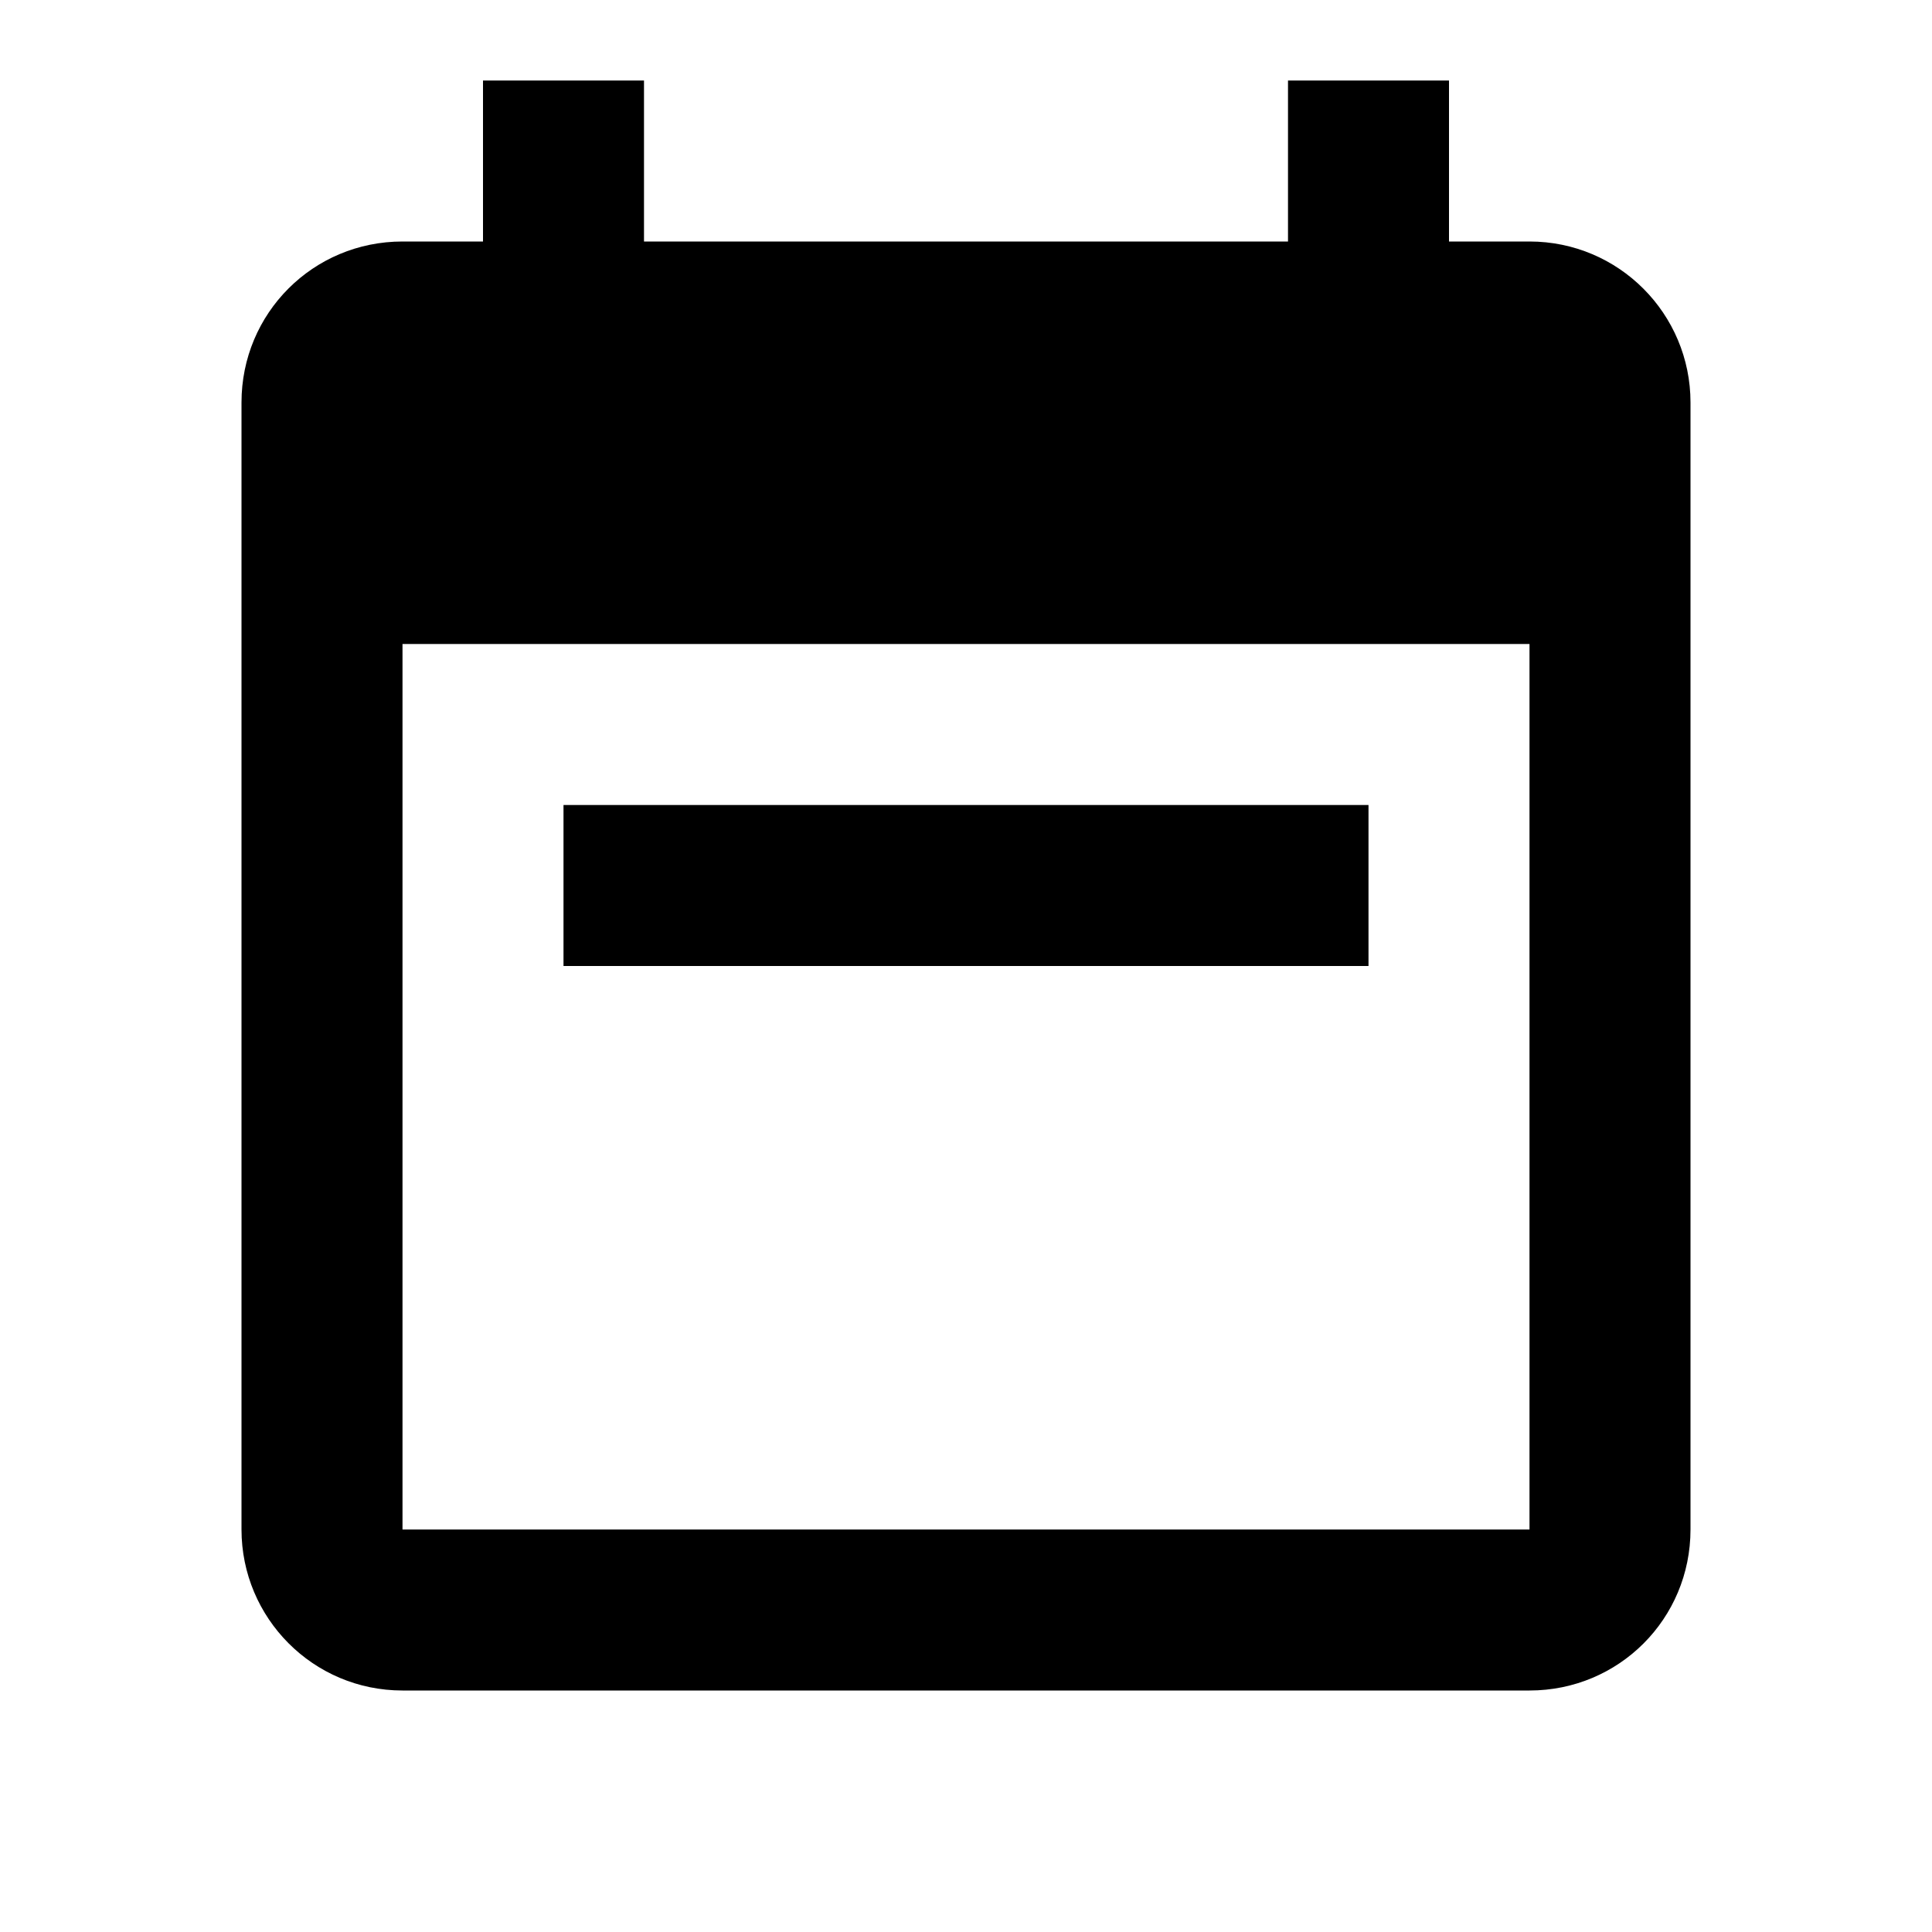
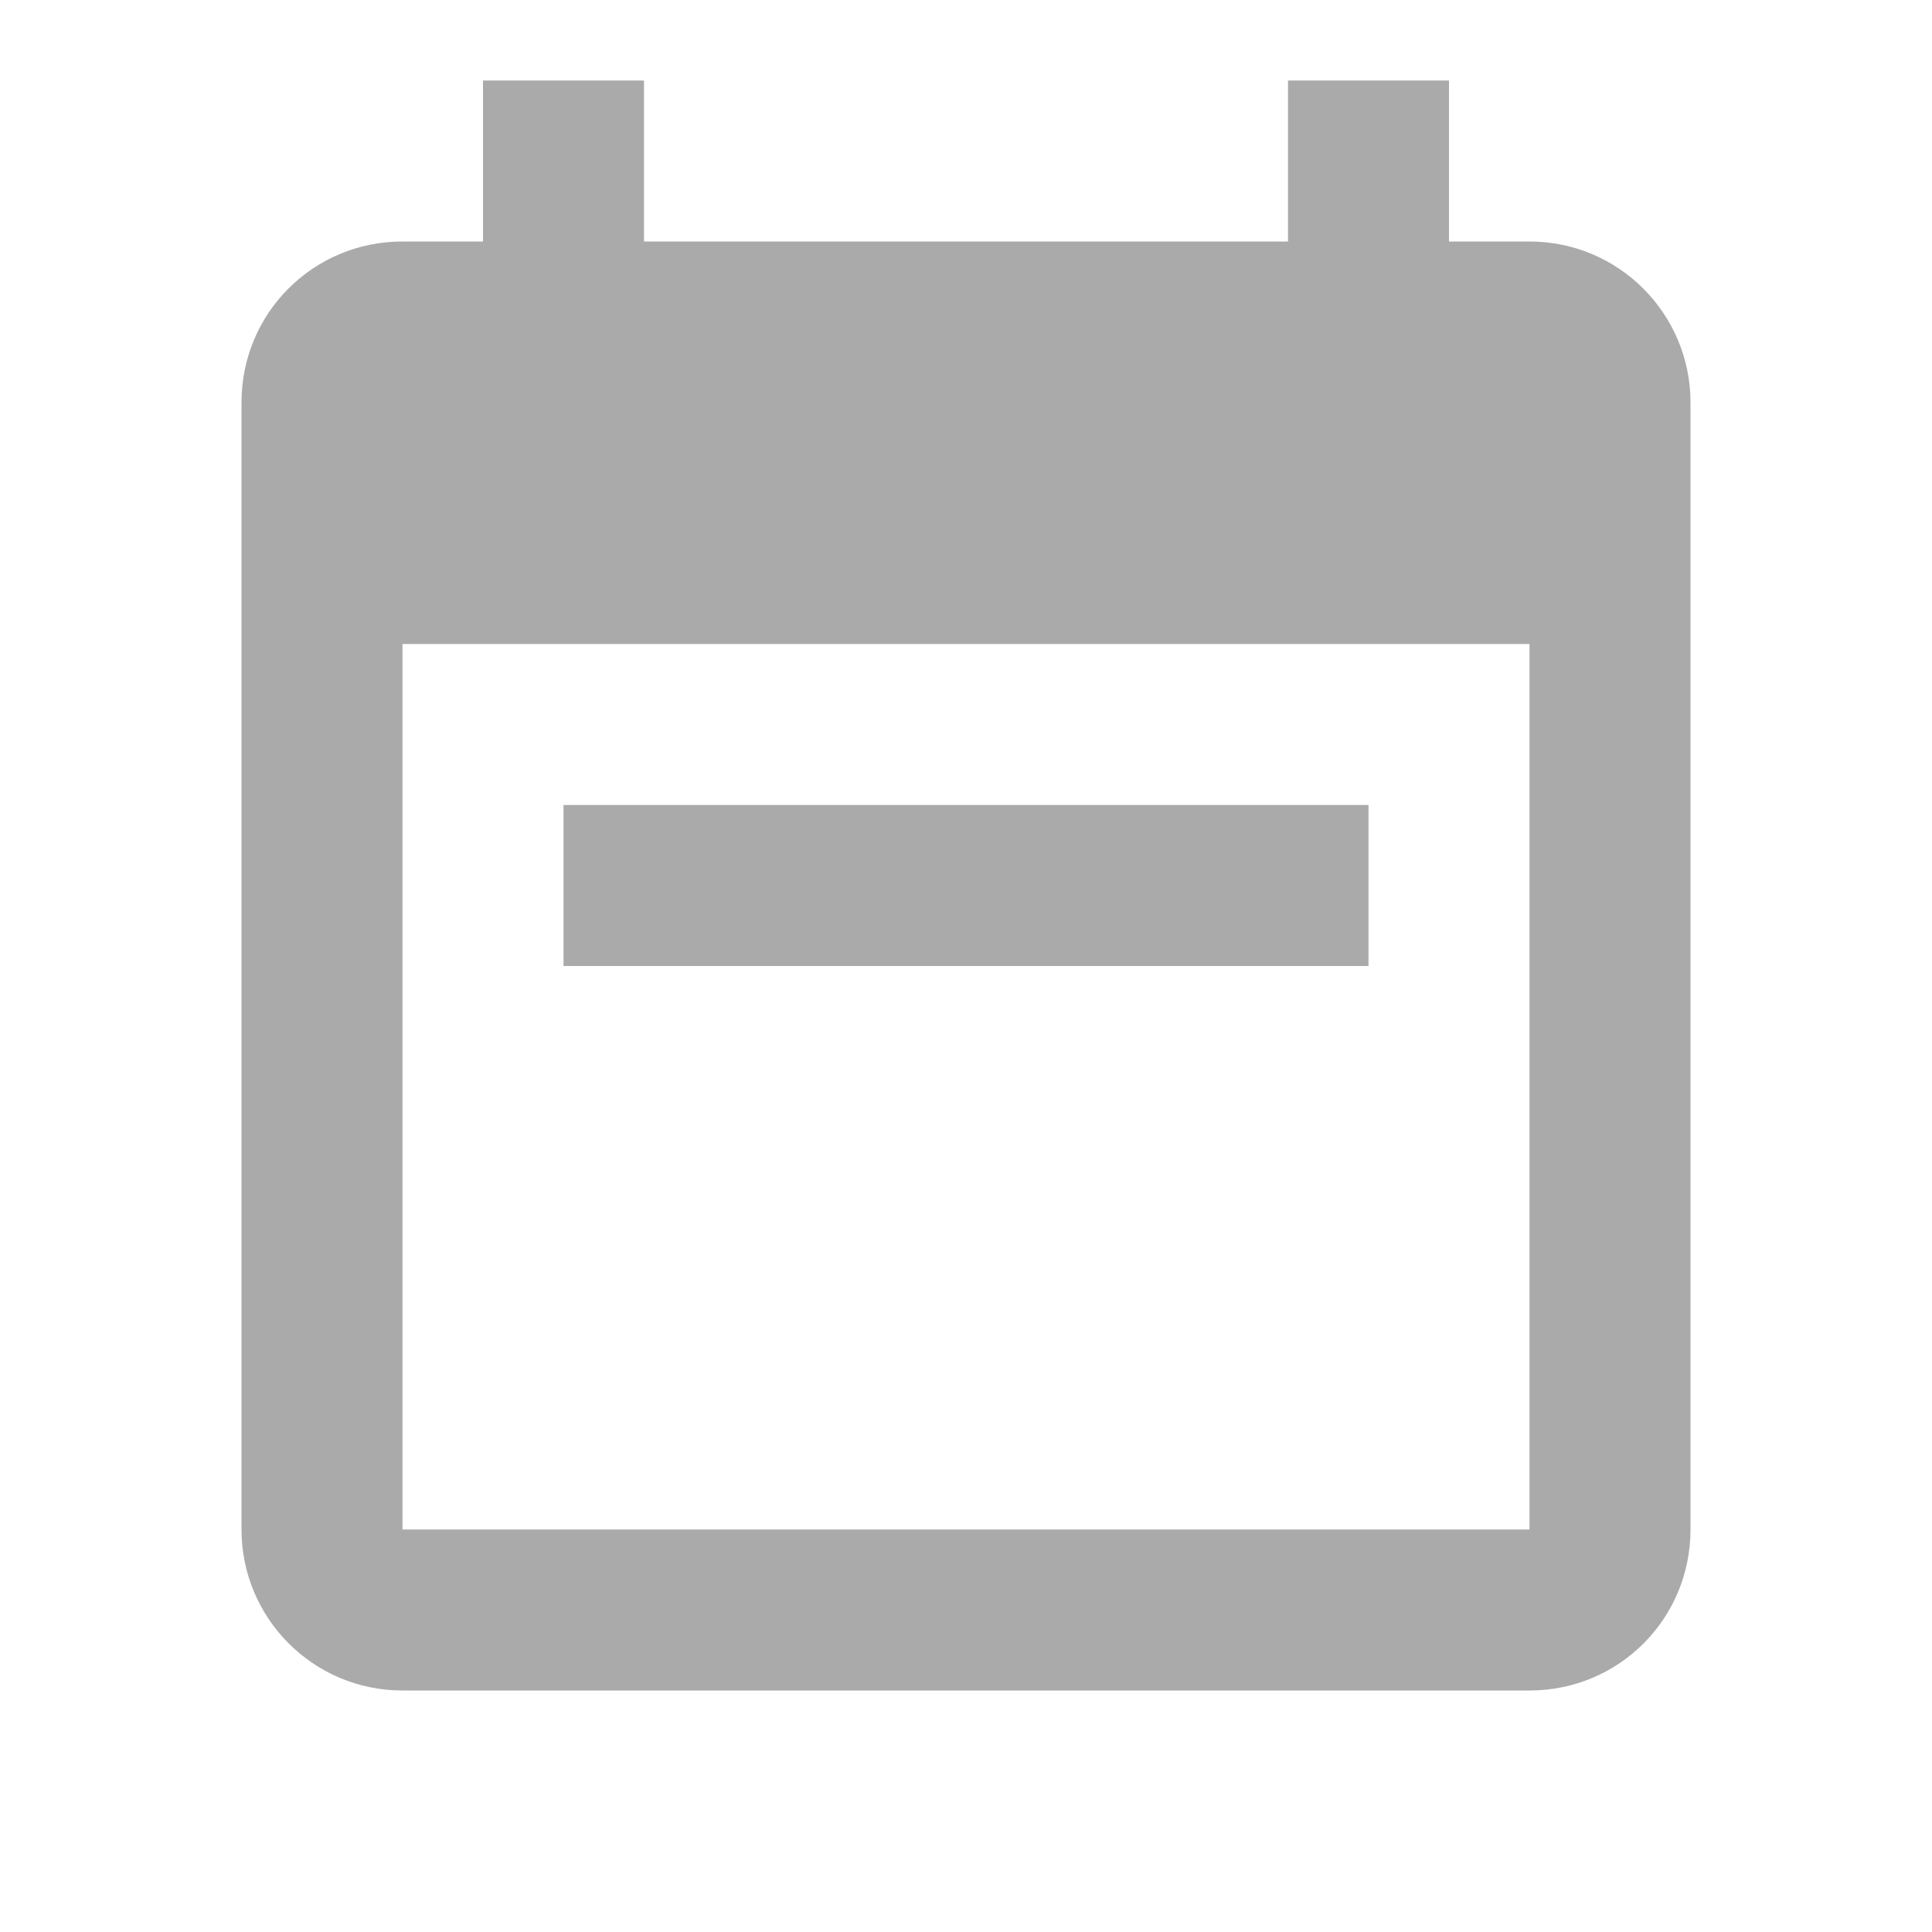
<svg xmlns="http://www.w3.org/2000/svg" viewBox="0 0 24 24">
-   <path fill="#000000" d="M6 1H8V3H16V1H18V3H19C20.11 3 21 3.9 21 5V19C21 20.11 20.11 21 19 21H5C3.89 21 3 20.1 3 19V5C3 3.89 3.89 3 5 3H6V1M5 8V19H19V8H5M7 10H17V12H7V10Z" />
+   <path fill="#aaa" d="M6 1H8V3H16V1H18V3H19C20.11 3 21 3.9 21 5V19C21 20.11 20.11 21 19 21H5C3.89 21 3 20.1 3 19V5C3 3.89 3.89 3 5 3H6V1M5 8V19H19V8H5M7 10H17V12H7V10Z" />
</svg>
